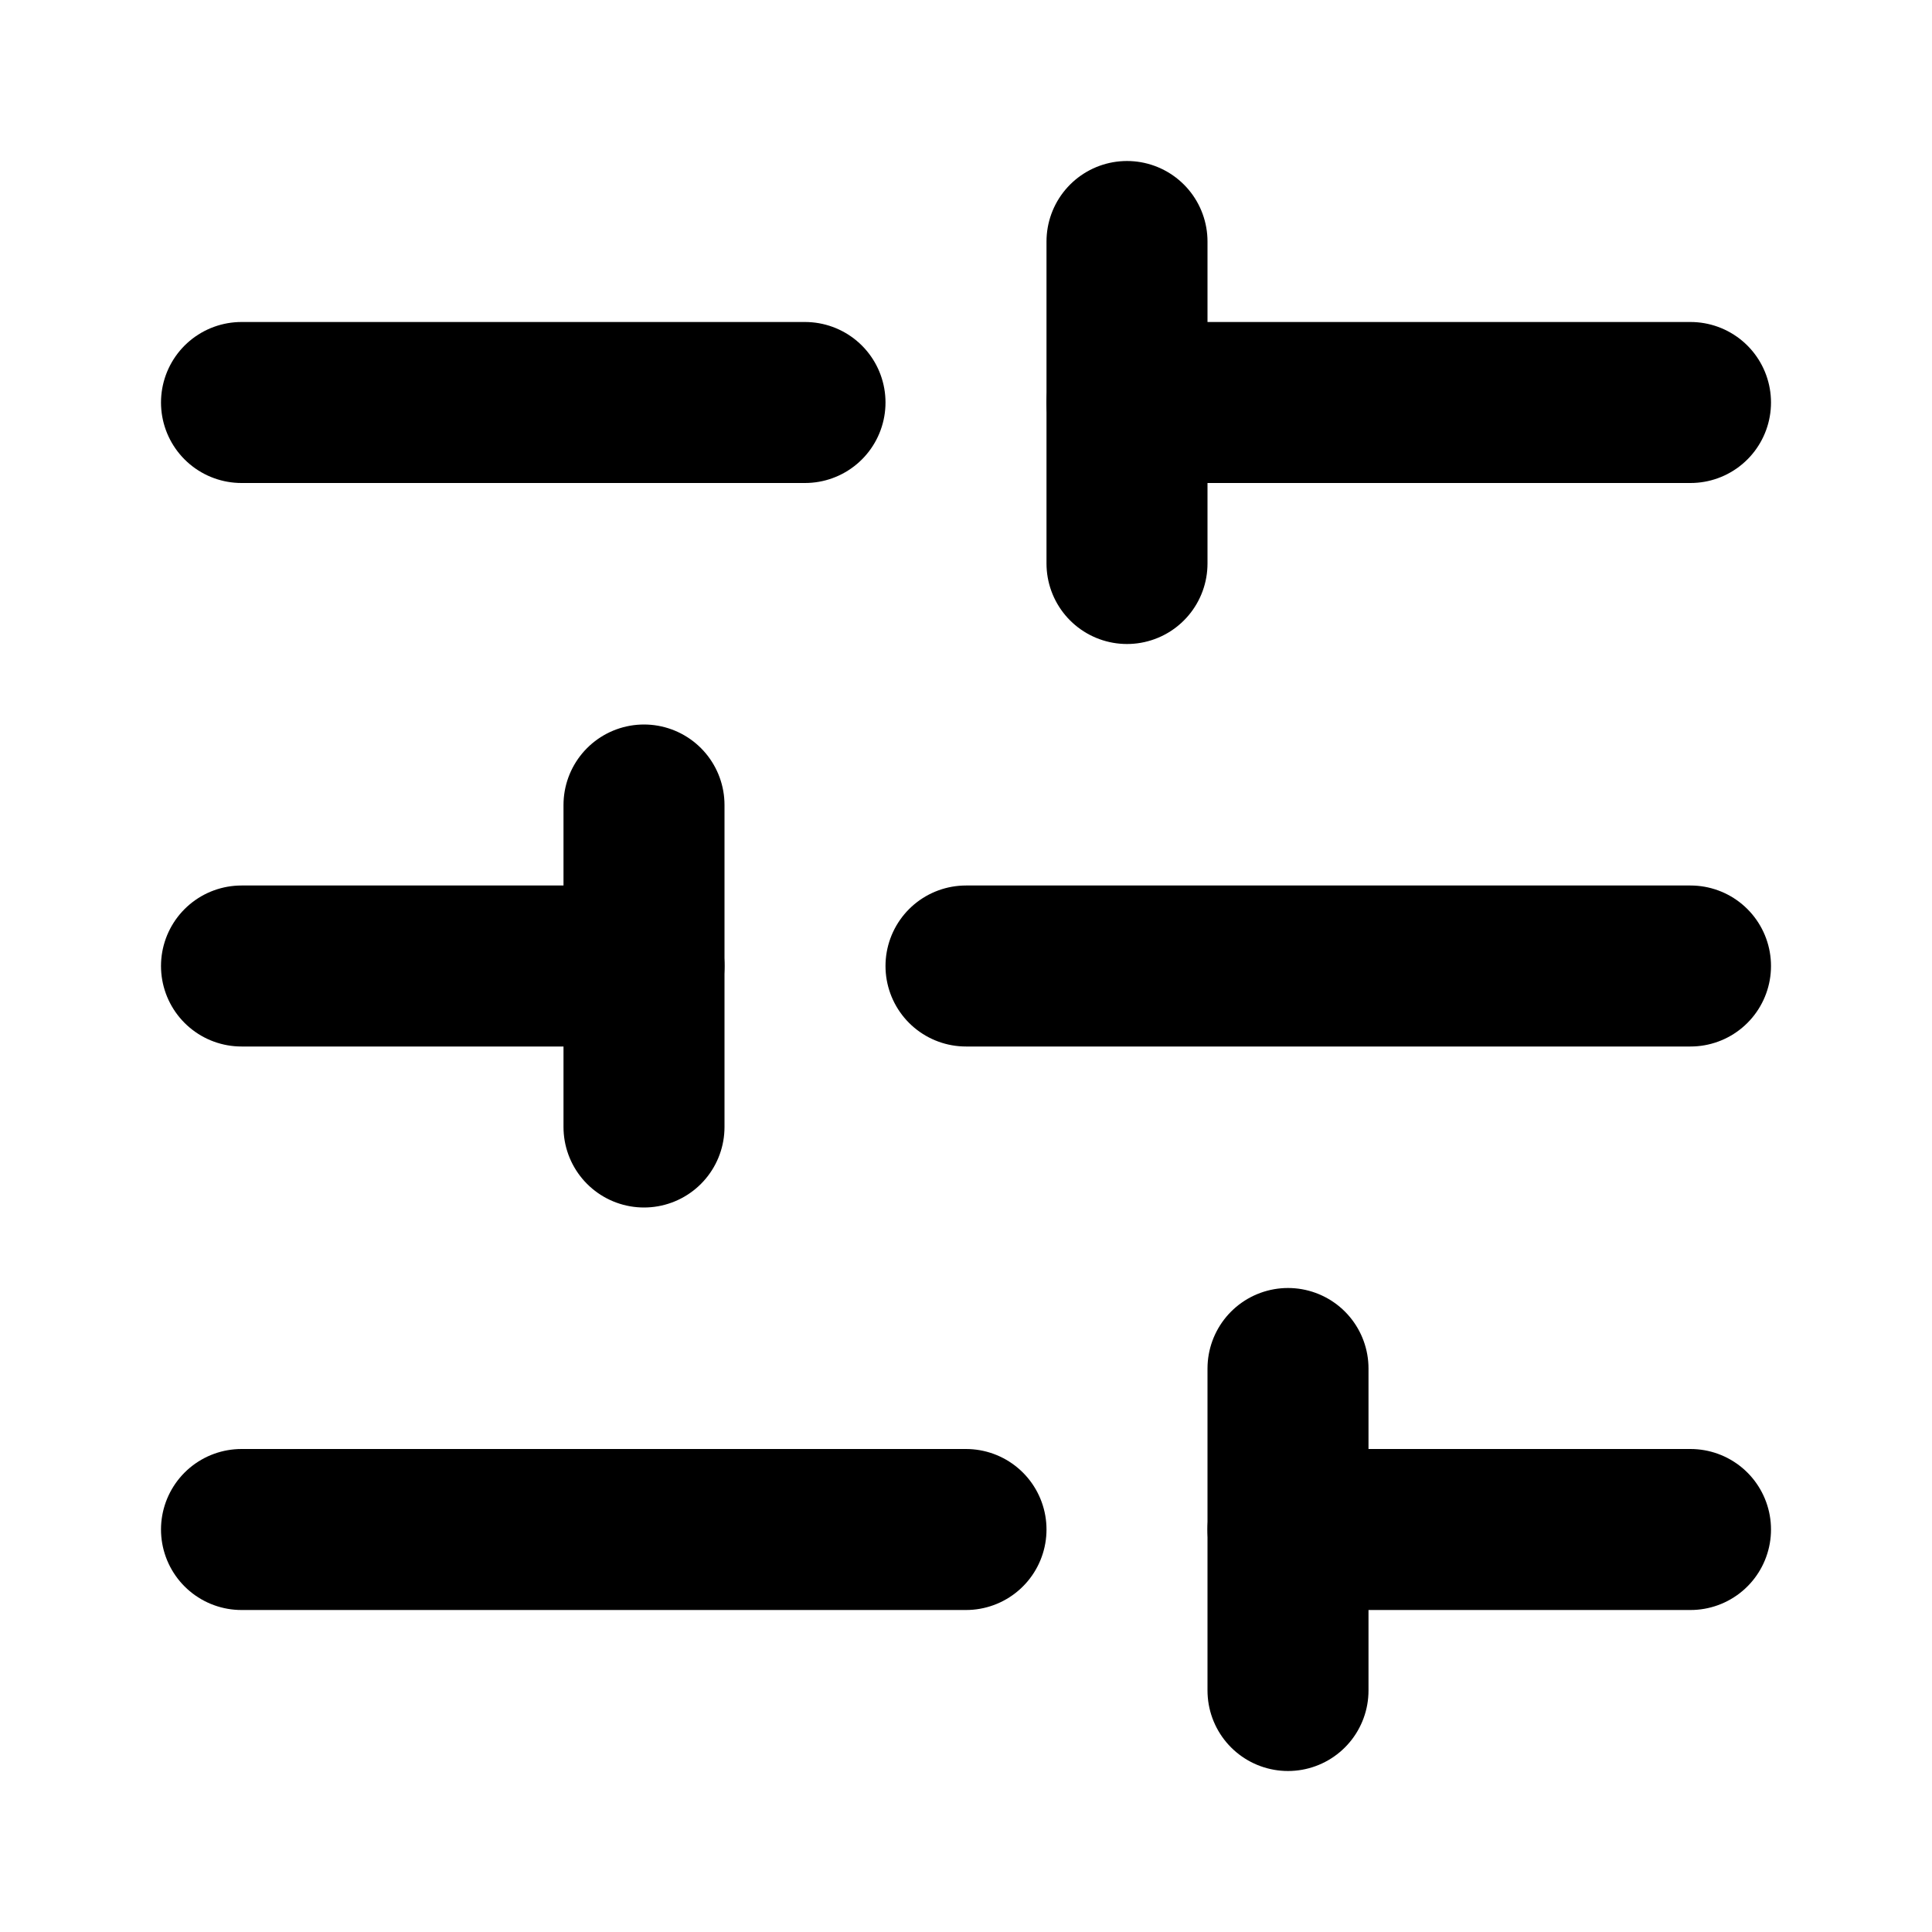
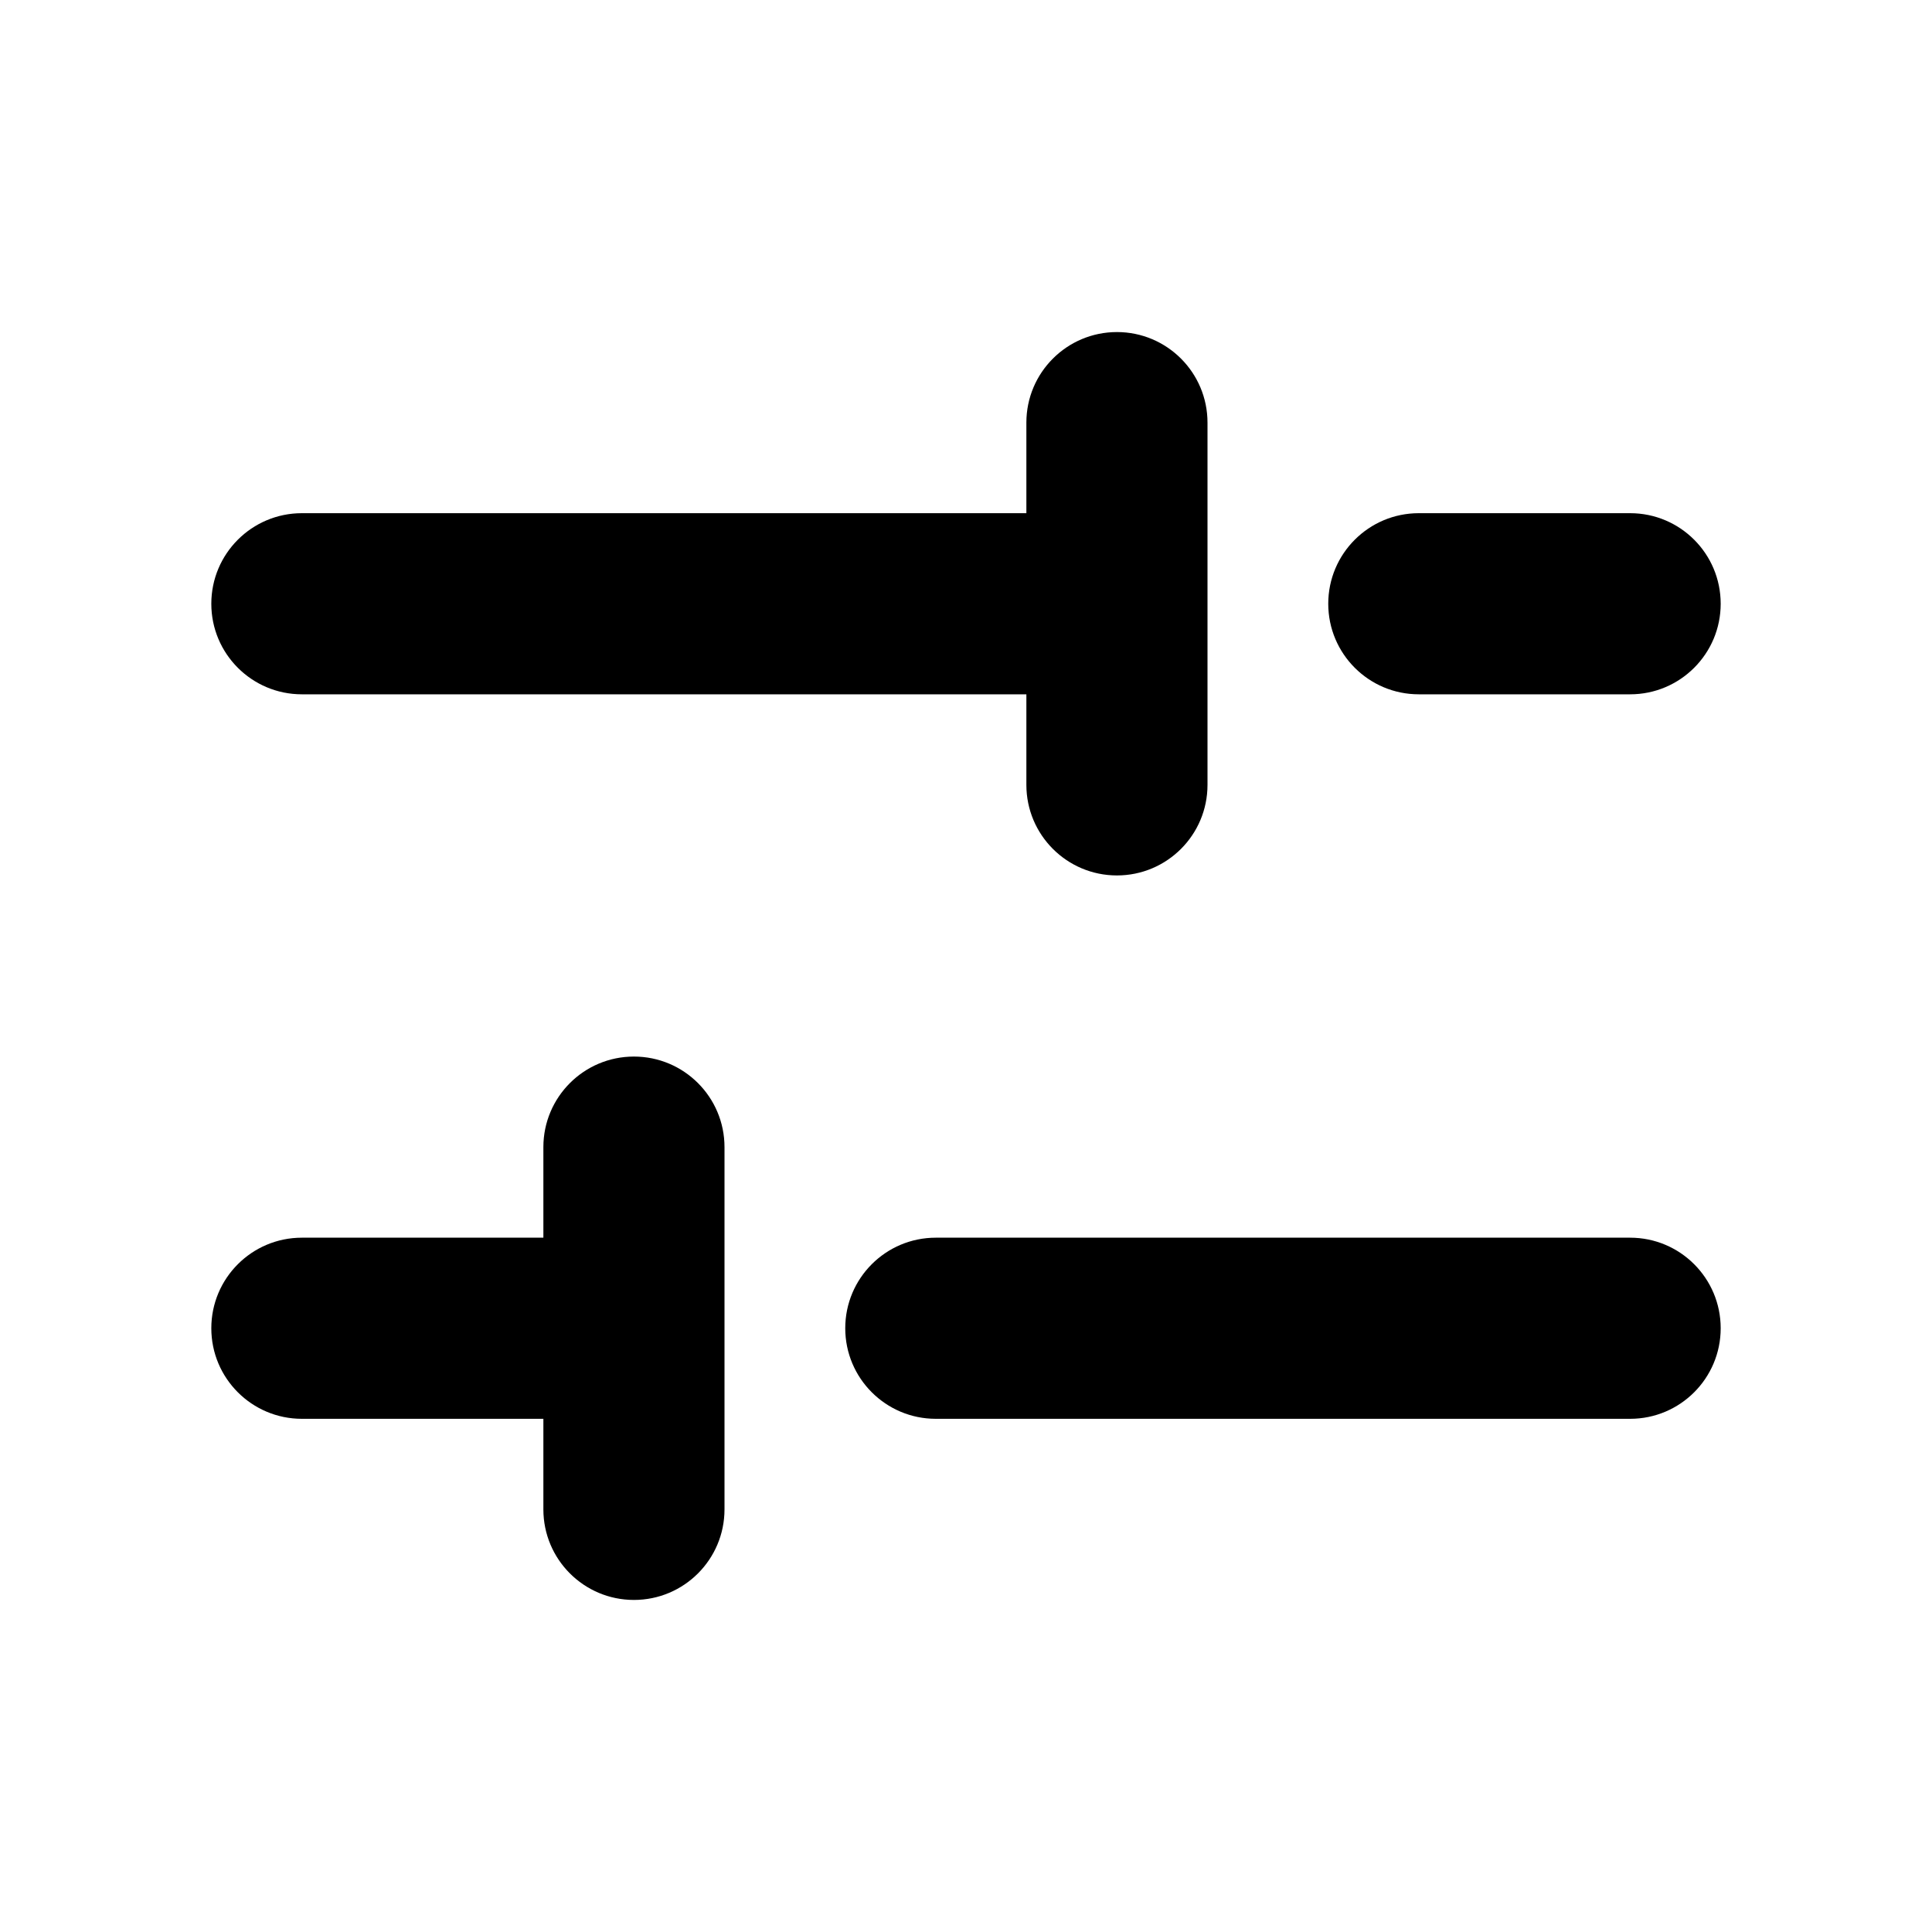
- <svg xmlns="http://www.w3.org/2000/svg" width="24" height="24" viewBox="0 0 24 24" fill="none" stroke="currentColor" stroke-width="2" stroke-linecap="round" stroke-linejoin="round">
-   <path d="M10 5H3" />
-   <path d="M12 19H3" />
-   <path d="M14 3v4" />
-   <path d="M16 17v4" />
-   <path d="M21 12h-9" />
-   <path d="M21 19h-5" />
-   <path d="M21 5h-7" />
-   <path d="M8 10v4" />
-   <path d="M8 12H3" />
+ <svg xmlns="http://www.w3.org/2000/svg" viewBox="0 0 256 256" fill="currentColor">
+   <path d="M176,80a12,12,0,0,1,12-12h28a12,12,0,0,1,0,24H188A12,12,0,0,1,176,80ZM40,92h96v12a12,12,0,0,0,24,0V56a12,12,0,0,0-24,0V68H40a12,12,0,0,0,0,24Zm176,72H124a12,12,0,0,0,0,24h92a12,12,0,0,0,0-24ZM84,140a12,12,0,0,0-12,12v12H40a12,12,0,0,0,0,24H72v12a12,12,0,0,0,24,0V152A12,12,0,0,0,84,140Z" />
</svg>
